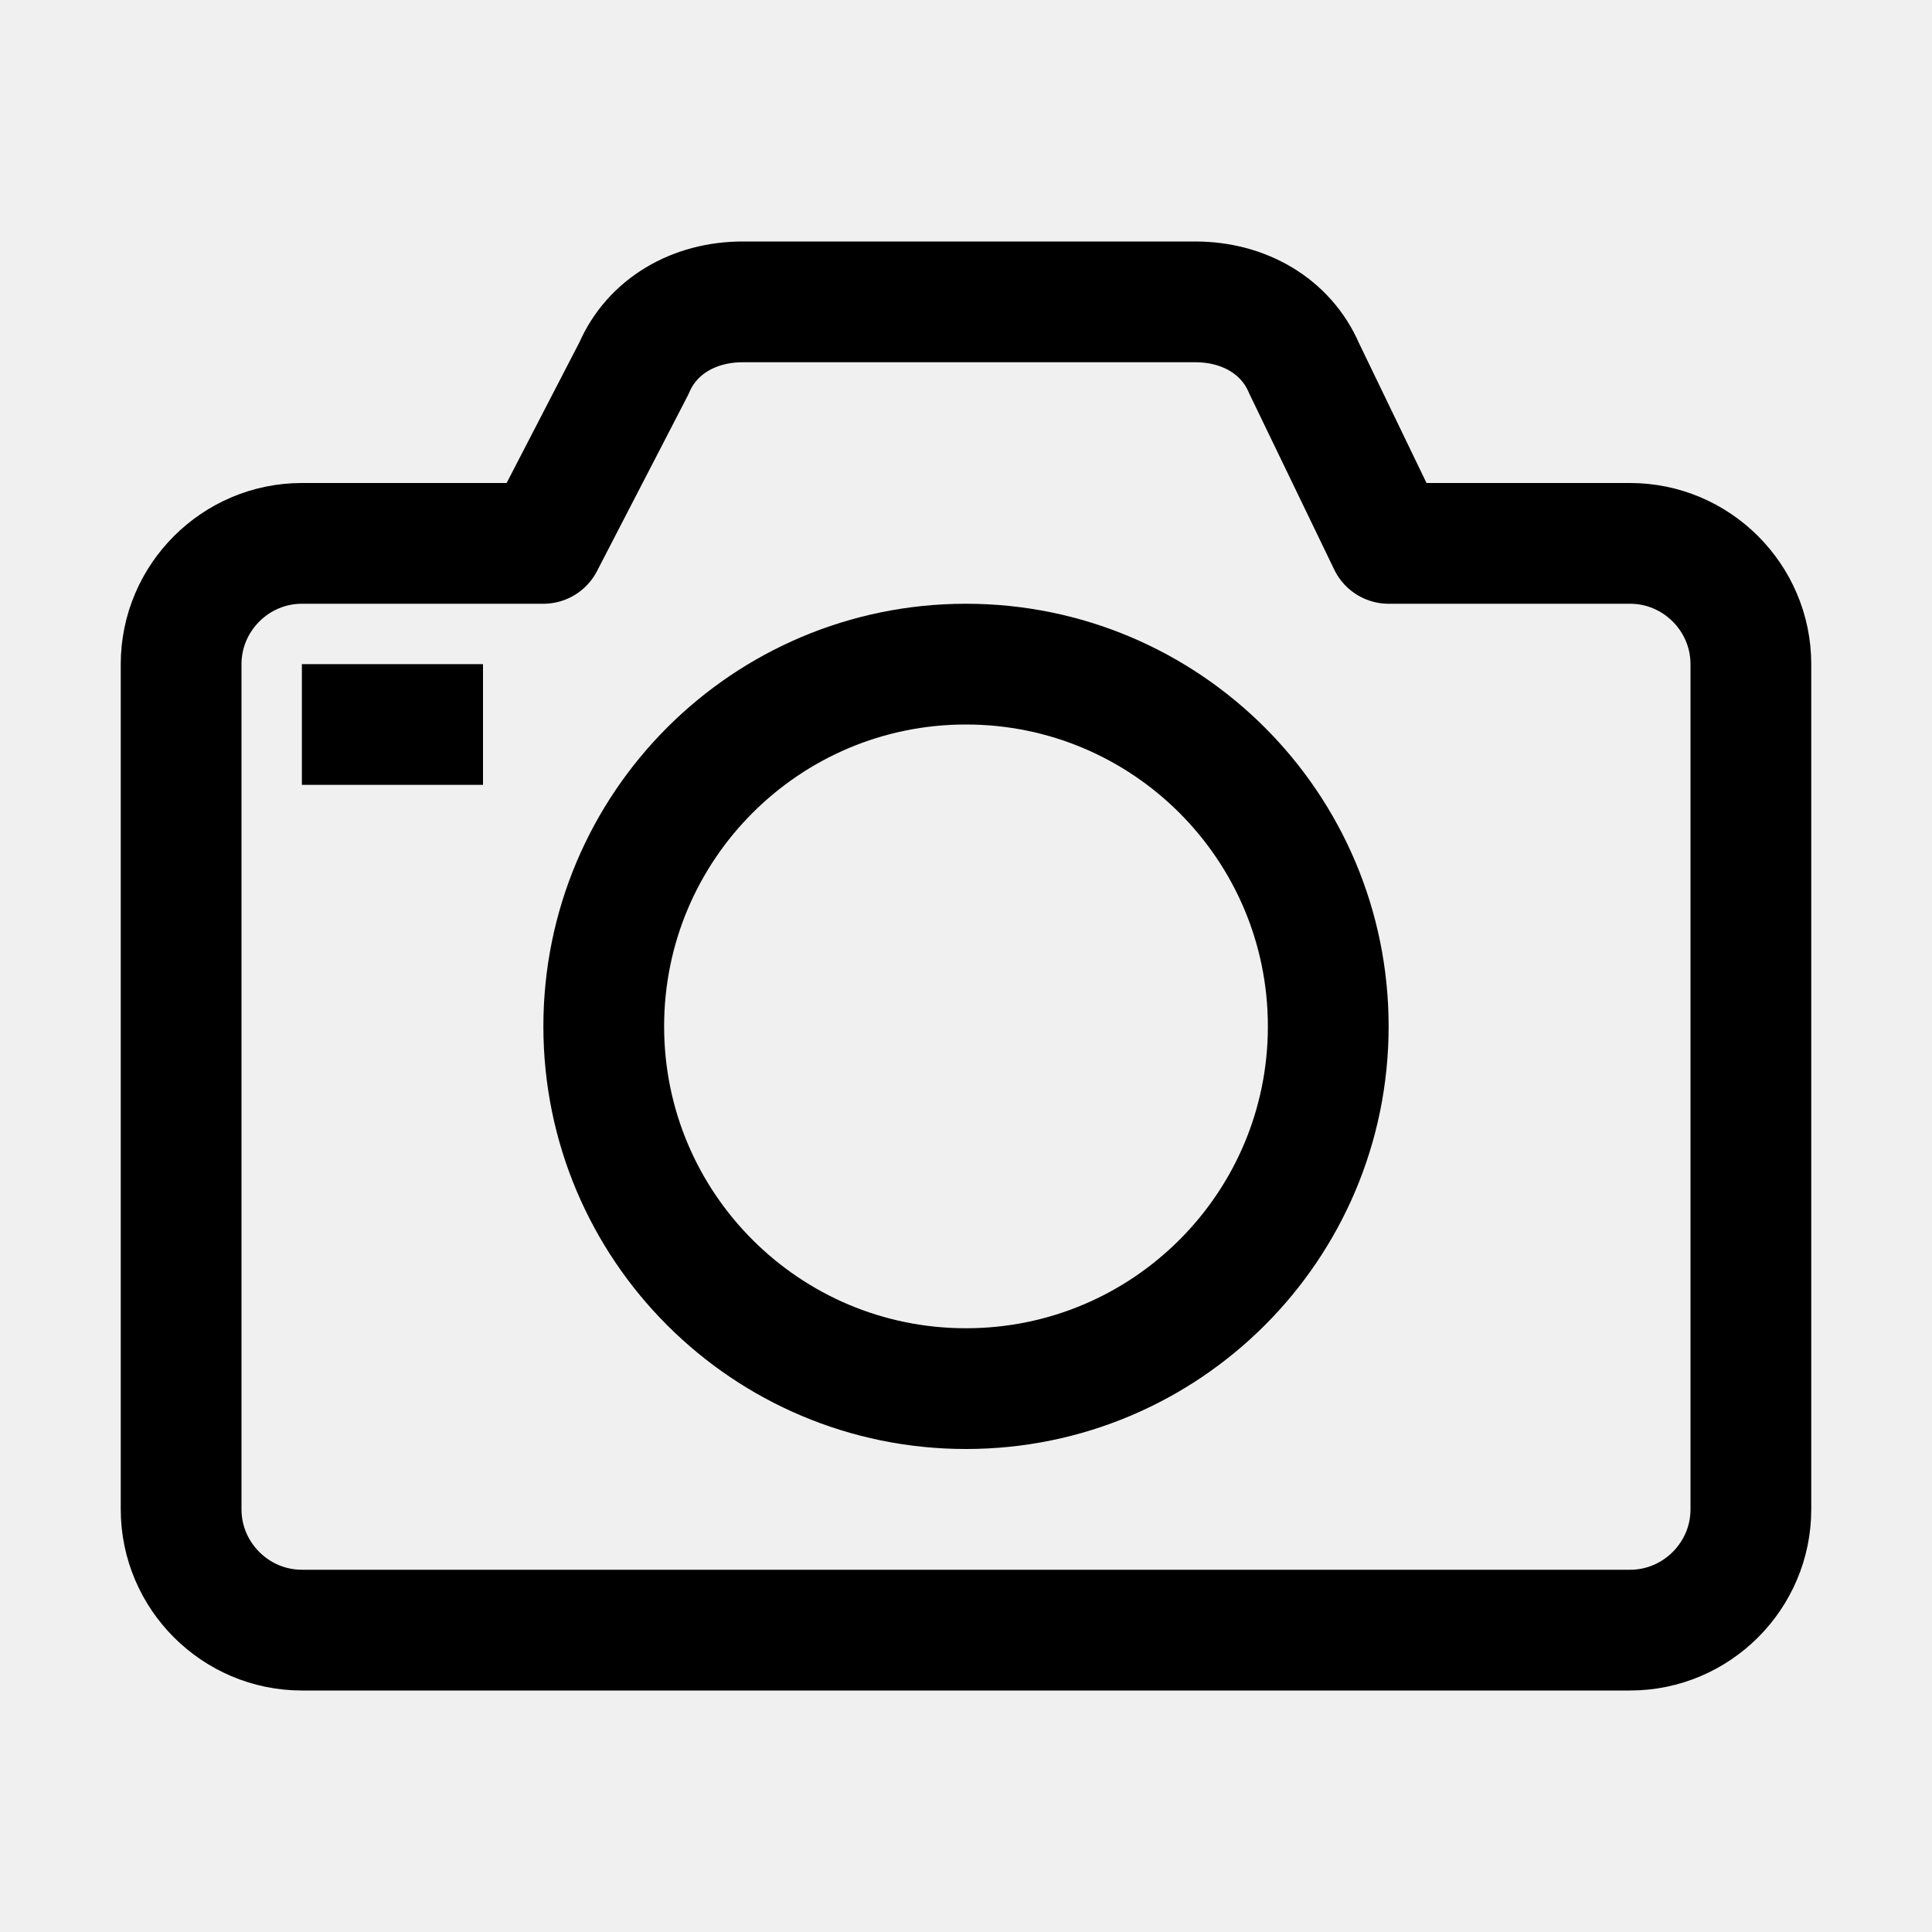
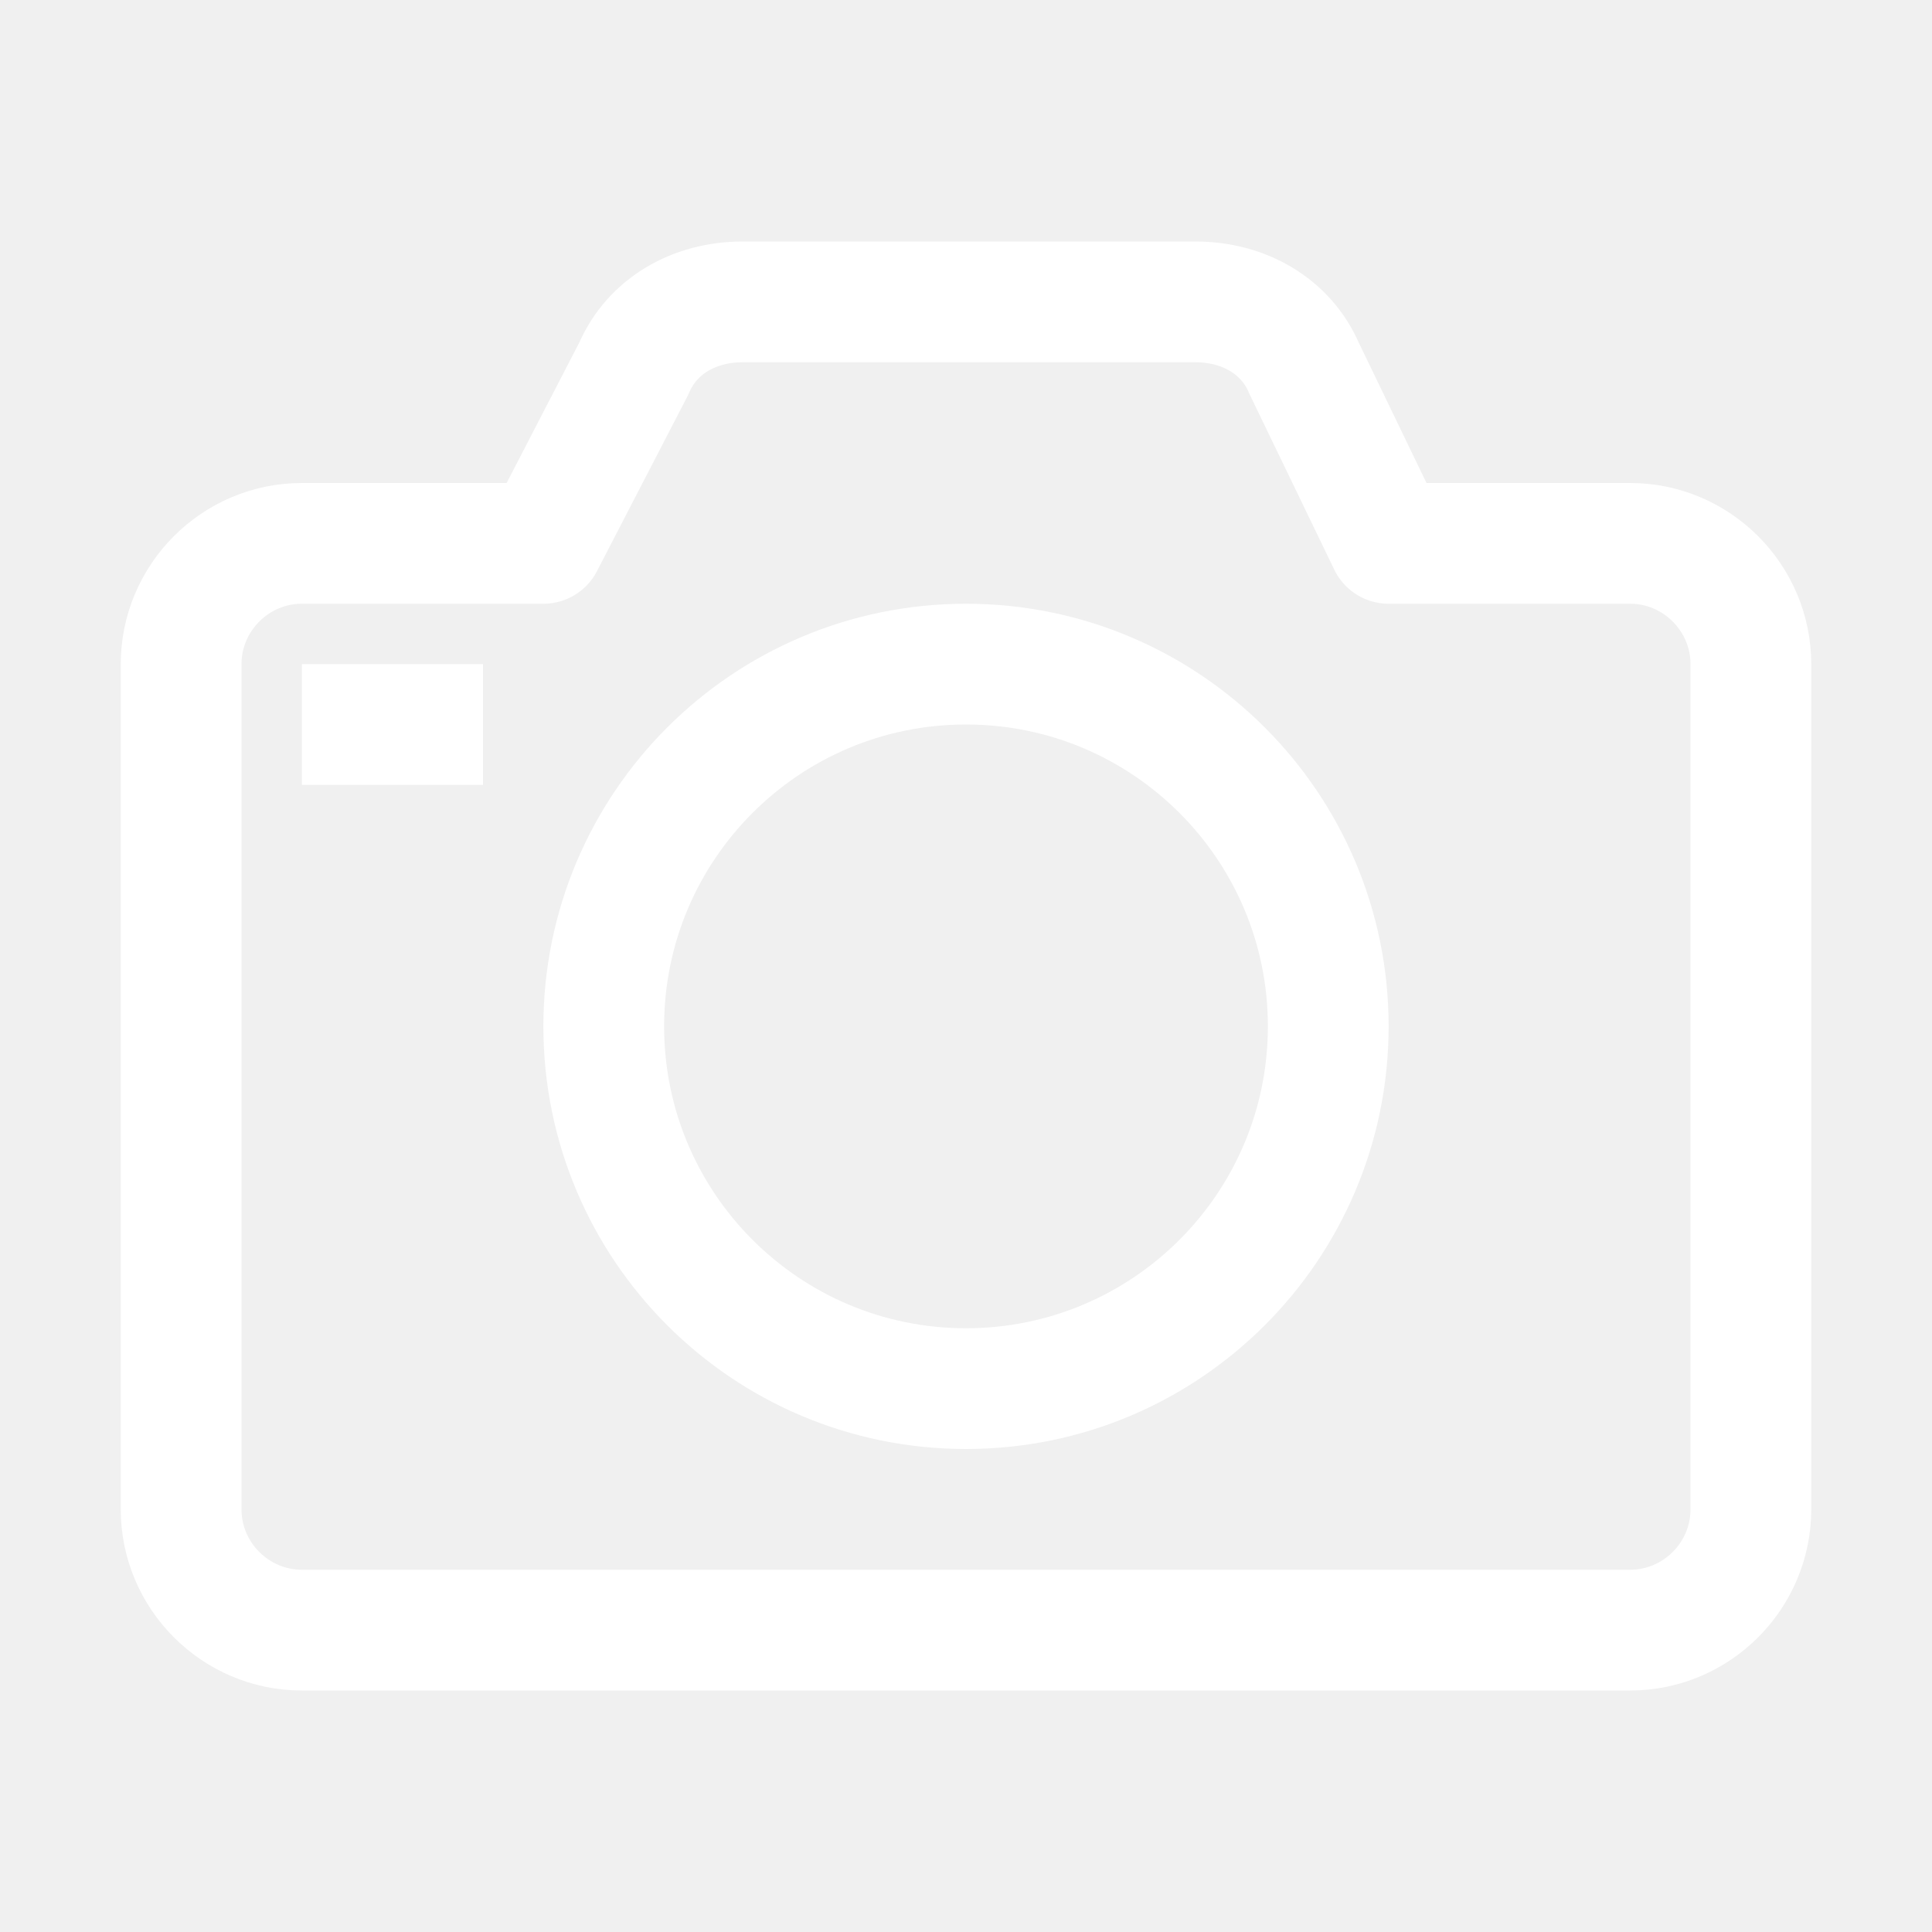
<svg xmlns="http://www.w3.org/2000/svg" version="1.1" id="Icons" x="0px" y="0px" viewBox="0 0 32 32" style="enable-background:new 0 0 32 32;" xml:space="preserve">
  <style type="text/css">
- 	.st0{fill:none;stroke:#000000;stroke-width:2;stroke-miterlimit:10;}
- 	.st1{fill:none;stroke:#000000;stroke-width:2;stroke-linejoin:round;stroke-miterlimit:10;}
- 	.st2{fill:none;stroke:#000000;stroke-width:2;stroke-linecap:round;stroke-linejoin:round;stroke-miterlimit:10;}
- 	.st3{fill:none;stroke:#000000;stroke-width:2;stroke-linecap:round;stroke-miterlimit:10;}
- 	.st4{fill:none;stroke:#000000;stroke-width:2;stroke-linejoin:round;stroke-miterlimit:10;stroke-dasharray:3;}
+ 	.st0{fill:none;stroke:white;stroke-width:2;stroke-miterlimit:10;}
+ 	.st1{fill:none;stroke:white;stroke-width:2;stroke-linejoin:round;stroke-miterlimit:10;}
+ 	.st2{fill:none;stroke:white;stroke-width:2;stroke-linecap:round;stroke-linejoin:round;stroke-miterlimit:10;}
+ 	.st3{fill:none;stroke:white;stroke-width:2;stroke-linecap:round;stroke-miterlimit:10;}
+ 	.st4{fill:none;stroke:white;stroke-width:2;stroke-linejoin:round;stroke-miterlimit:10;stroke-dasharray:3;}
</style>
  <path class="st1" d="M23,9l-1.4-2.9c-0.3-0.7-1-1.1-1.8-1.1h-7.5c-0.8,0-1.5,0.4-1.8,1.1L9,9H5c-1.1,0-2,0.9-2,2v14c0,1.1,0.9,2,2,2  h22c1.1,0,2-0.9,2-2V11c0-1.1-0.9-2-2-2H23z" />
  <circle class="st1" cx="16" cy="17" r="6" />
  <line class="st1" x1="5" y1="12" x2="8" y2="12" />
</svg>
